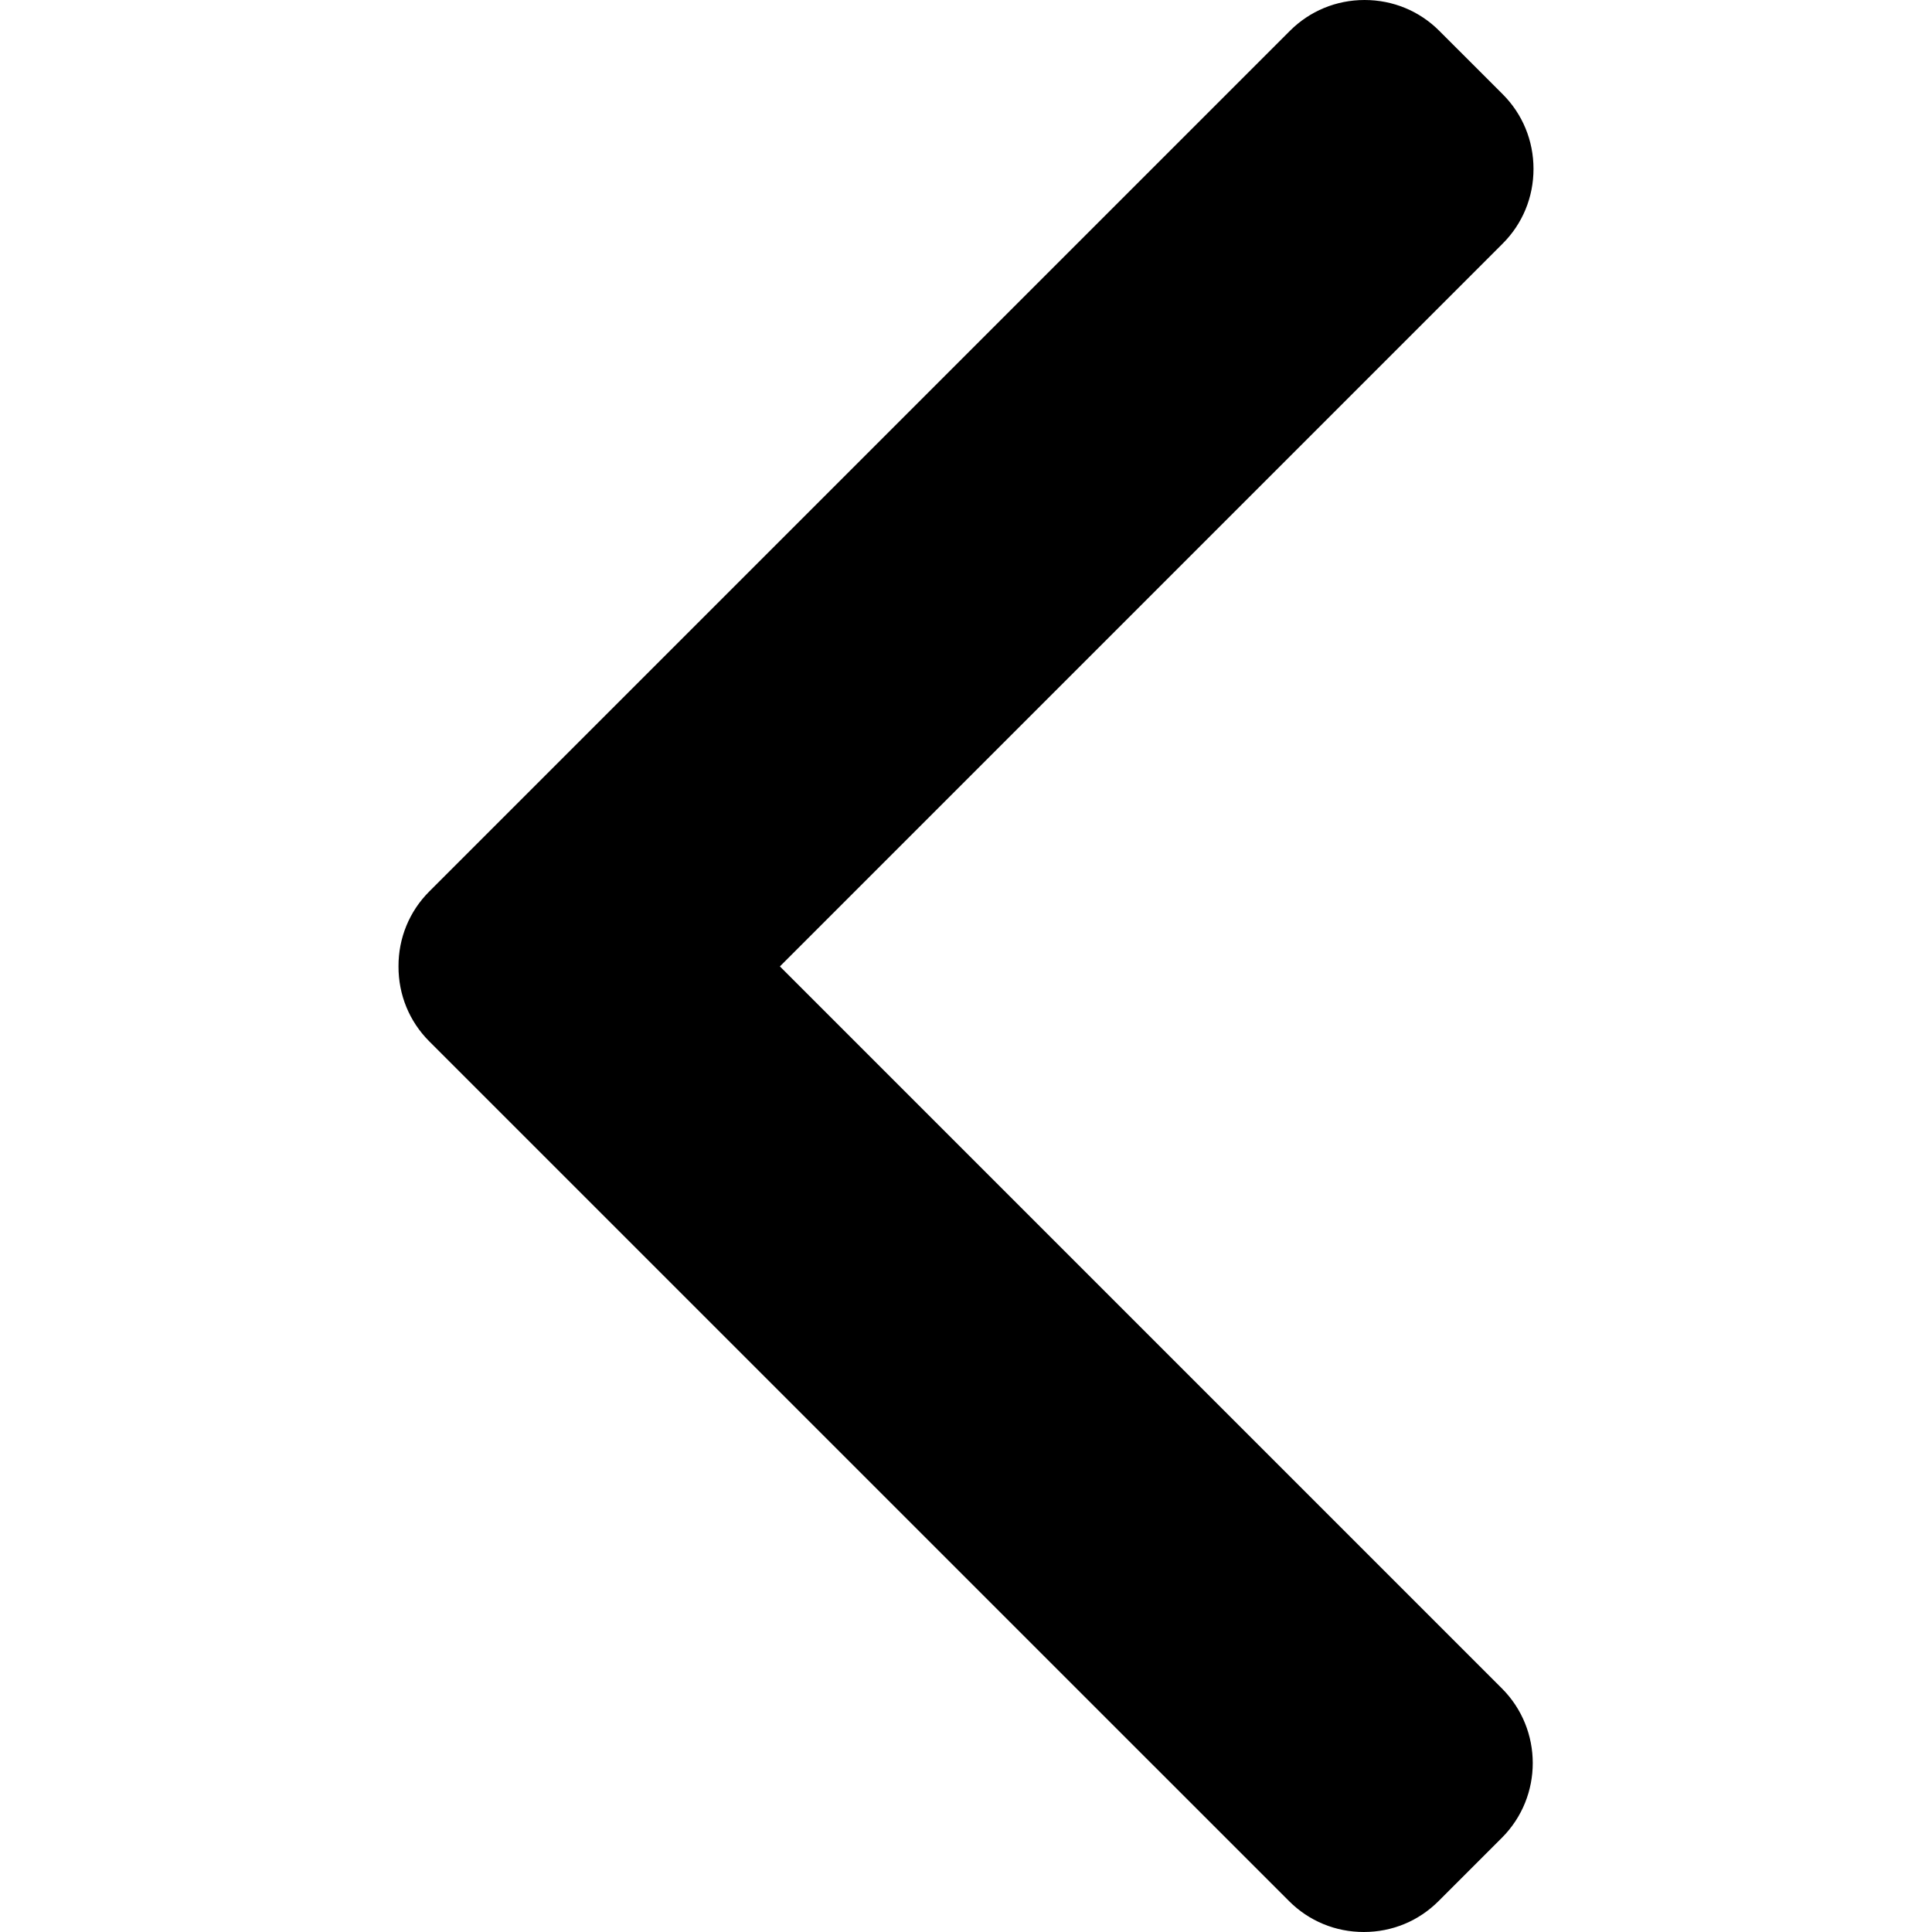
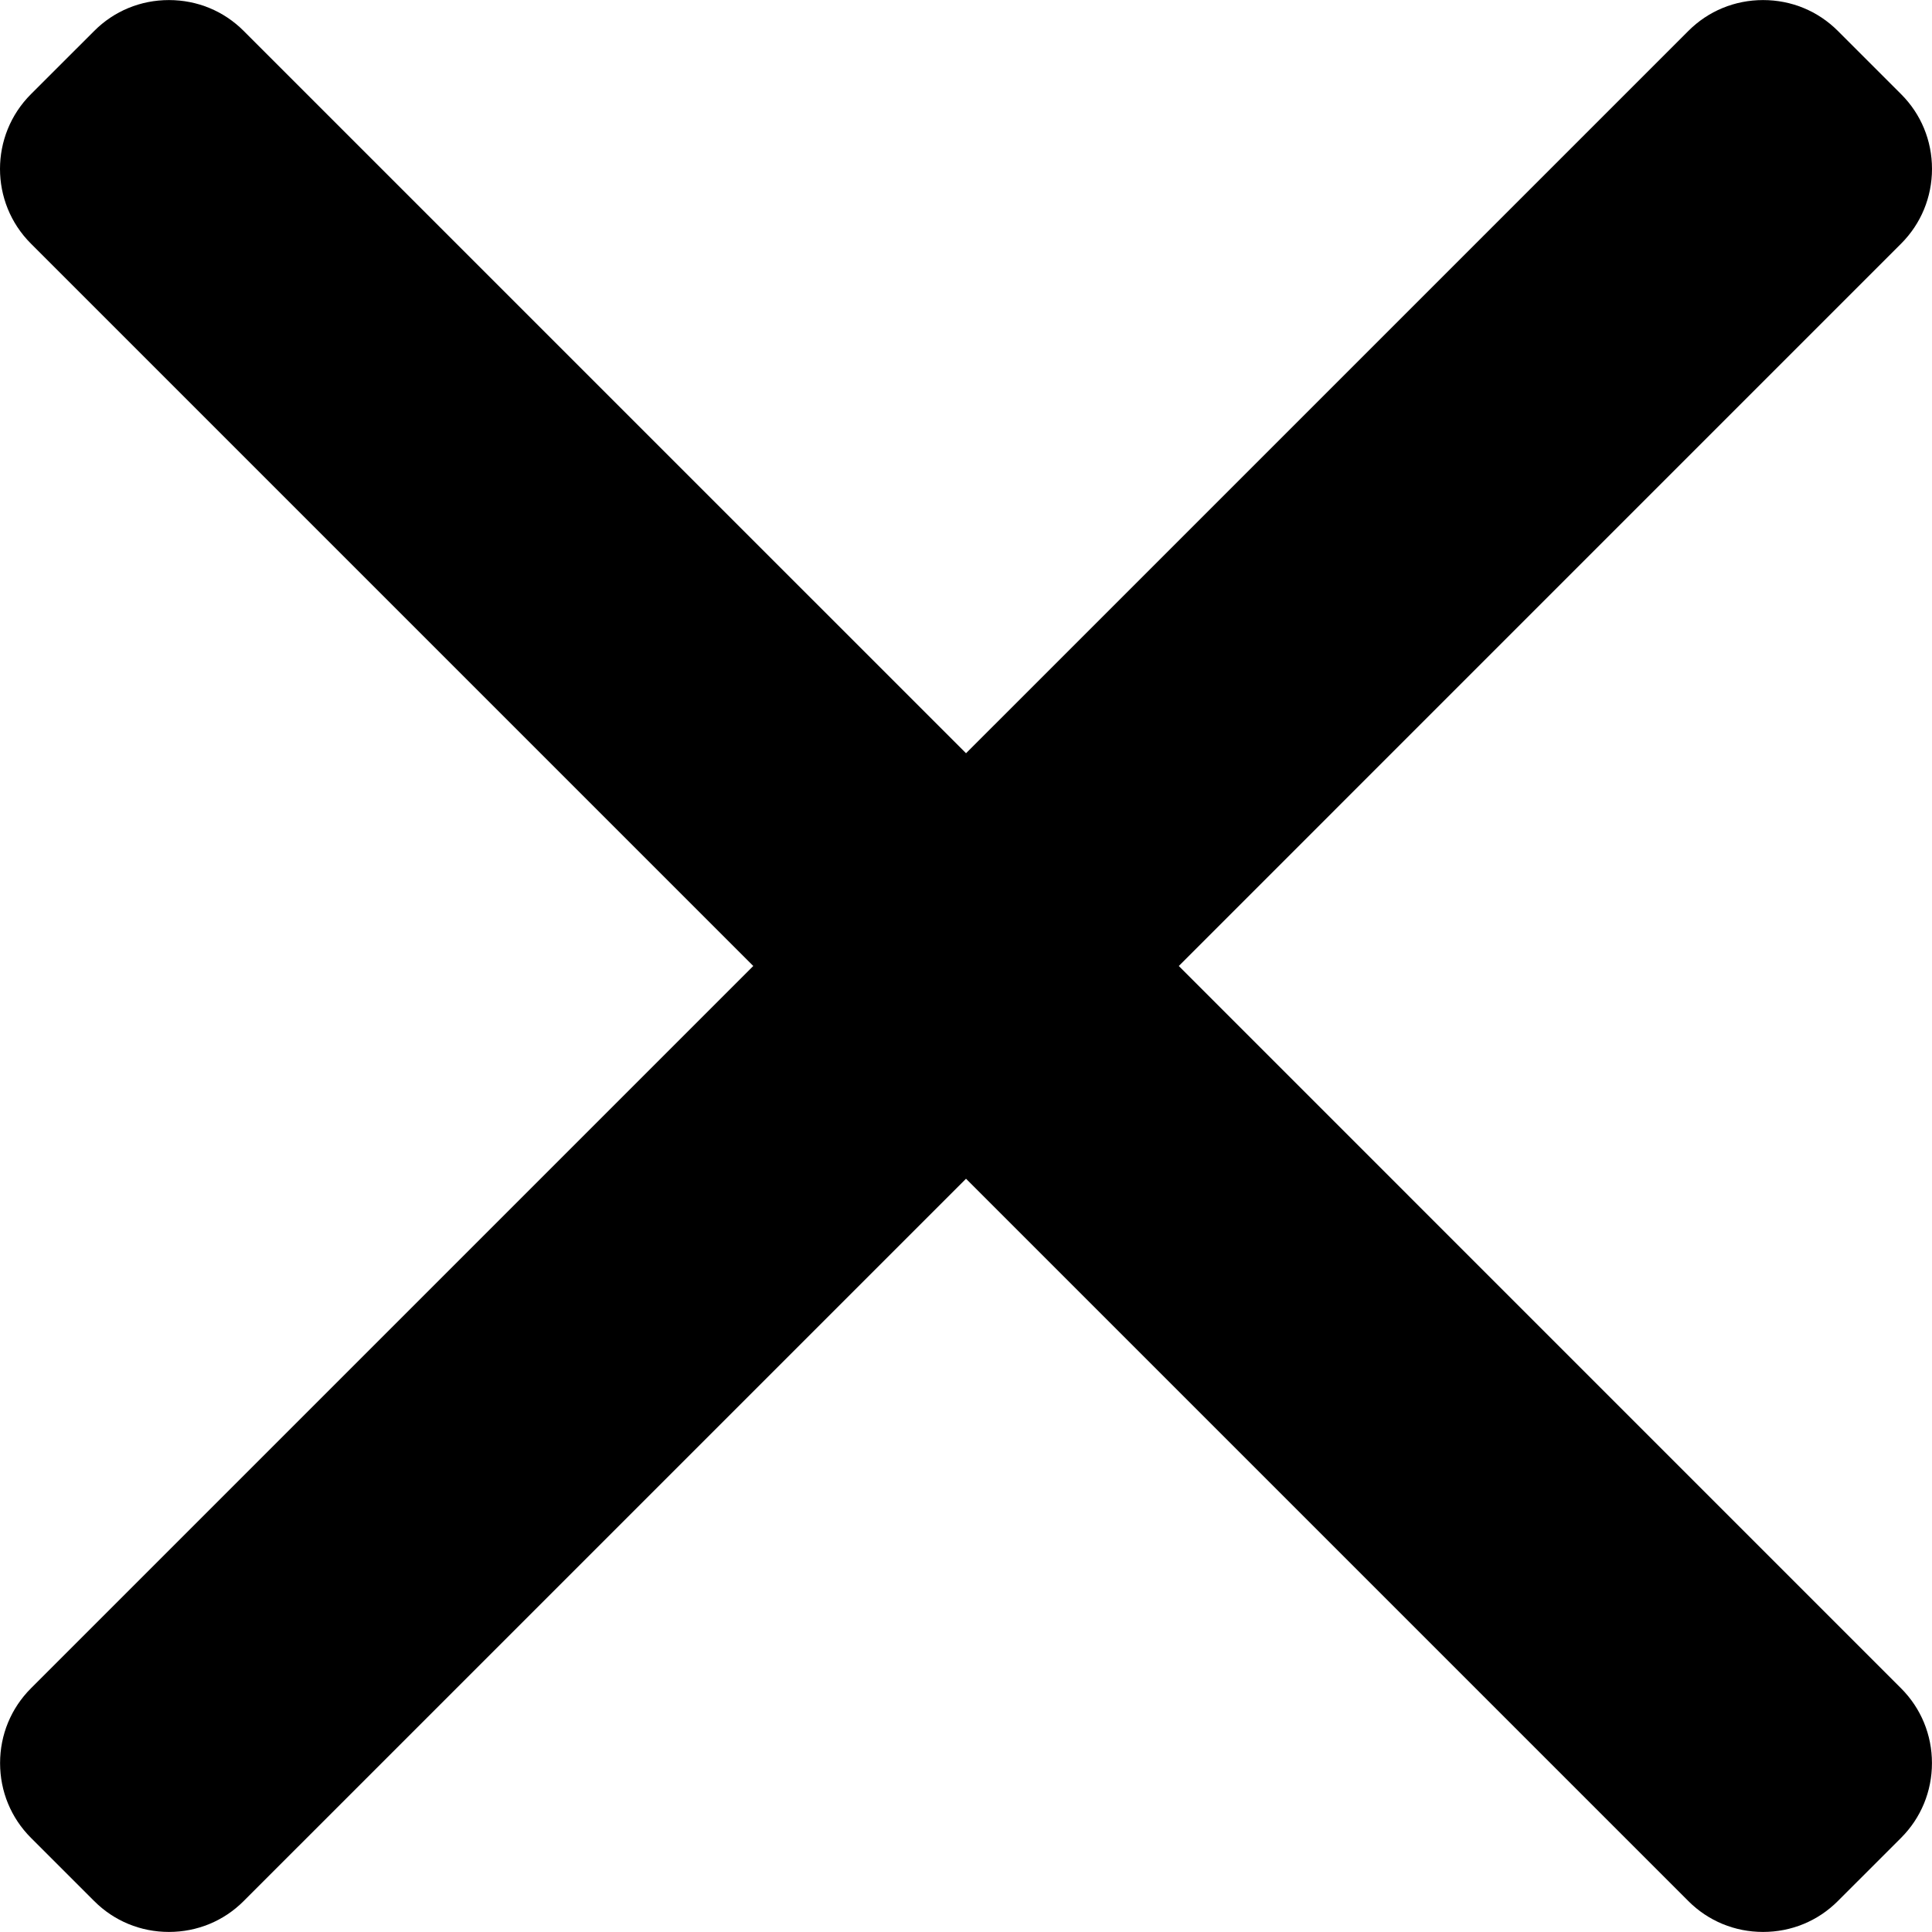
<svg xmlns="http://www.w3.org/2000/svg" version="1.1" id="Layer_1" x="0px" y="0px" viewBox="0 0 492 492" style="enable-background:new 0 0 492 492;" xml:space="preserve">
  <g>
    <g>
-       <path d="M198.608,246.104L382.664,62.04c5.068-5.056,7.856-11.816,7.856-19.024c0-7.212-2.788-13.968-7.856-19.032l-16.128-16.12    C361.476,2.792,354.712,0,347.504,0s-13.964,2.792-19.028,7.864L109.328,227.008c-5.084,5.08-7.868,11.868-7.848,19.084    c-0.02,7.248,2.76,14.028,7.848,19.112l218.944,218.932c5.064,5.072,11.82,7.864,19.032,7.864c7.208,0,13.964-2.792,19.032-7.864    l16.124-16.12c10.492-10.492,10.492-27.572,0-38.06L198.608,246.104z" />
+       <path d="M300.188,246L484.14,62.04c5.06-5.064,7.852-11.82,7.86-19.024c0-7.208-2.792-13.972-7.86-19.028L468.02,7.872    c-5.068-5.076-11.824-7.856-19.036-7.856c-7.2,0-13.956,2.78-19.024,7.856L246.008,191.82L62.048,7.872    c-5.06-5.076-11.82-7.856-19.028-7.856c-7.2,0-13.96,2.78-19.02,7.856L7.872,23.988c-10.496,10.496-10.496,27.568,0,38.052    L191.828,246L7.872,429.952c-5.064,5.072-7.852,11.828-7.852,19.032c0,7.204,2.788,13.96,7.852,19.028l16.124,16.116    c5.06,5.072,11.824,7.856,19.02,7.856c7.208,0,13.968-2.784,19.028-7.856l183.96-183.952l183.952,183.952    c5.068,5.072,11.824,7.856,19.024,7.856h0.008c7.204,0,13.96-2.784,19.028-7.856l16.12-16.116    c5.06-5.064,7.852-11.824,7.852-19.028c0-7.204-2.792-13.96-7.852-19.028L300.188,246z" />
    </g>
  </g>
  <g>
</g>
  <g>
</g>
  <g>
</g>
  <g>
</g>
  <g>
</g>
  <g>
</g>
  <g>
</g>
  <g>
</g>
  <g>
</g>
  <g>
</g>
  <g>
</g>
  <g>
</g>
  <g>
</g>
  <g>
</g>
  <g>
</g>
</svg>
